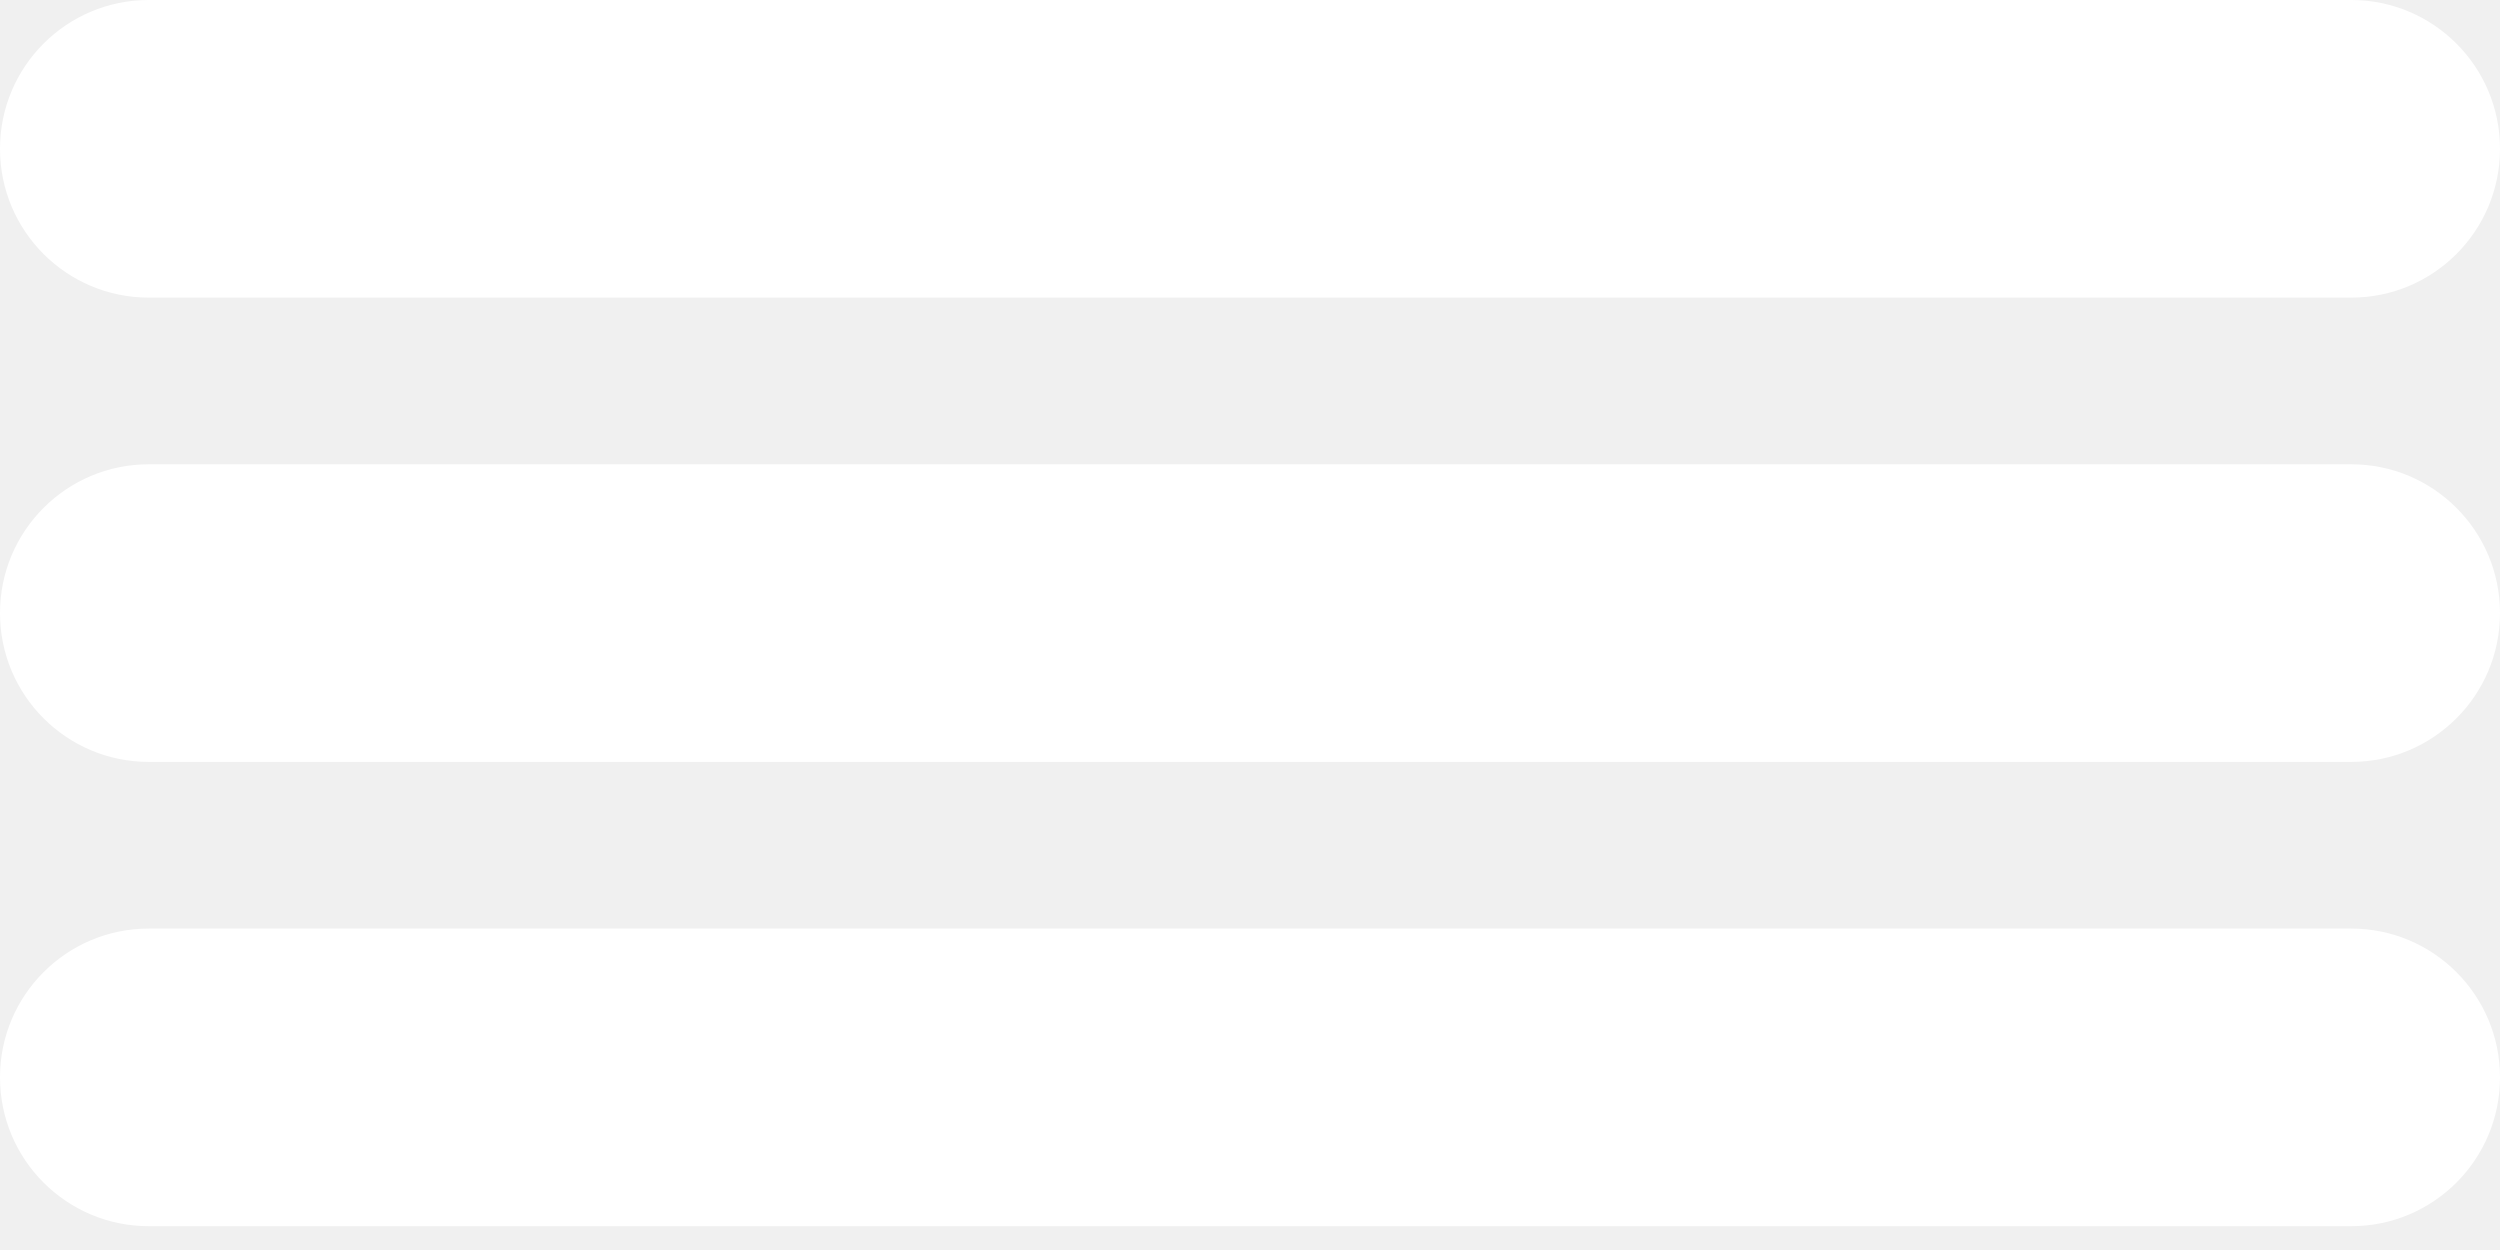
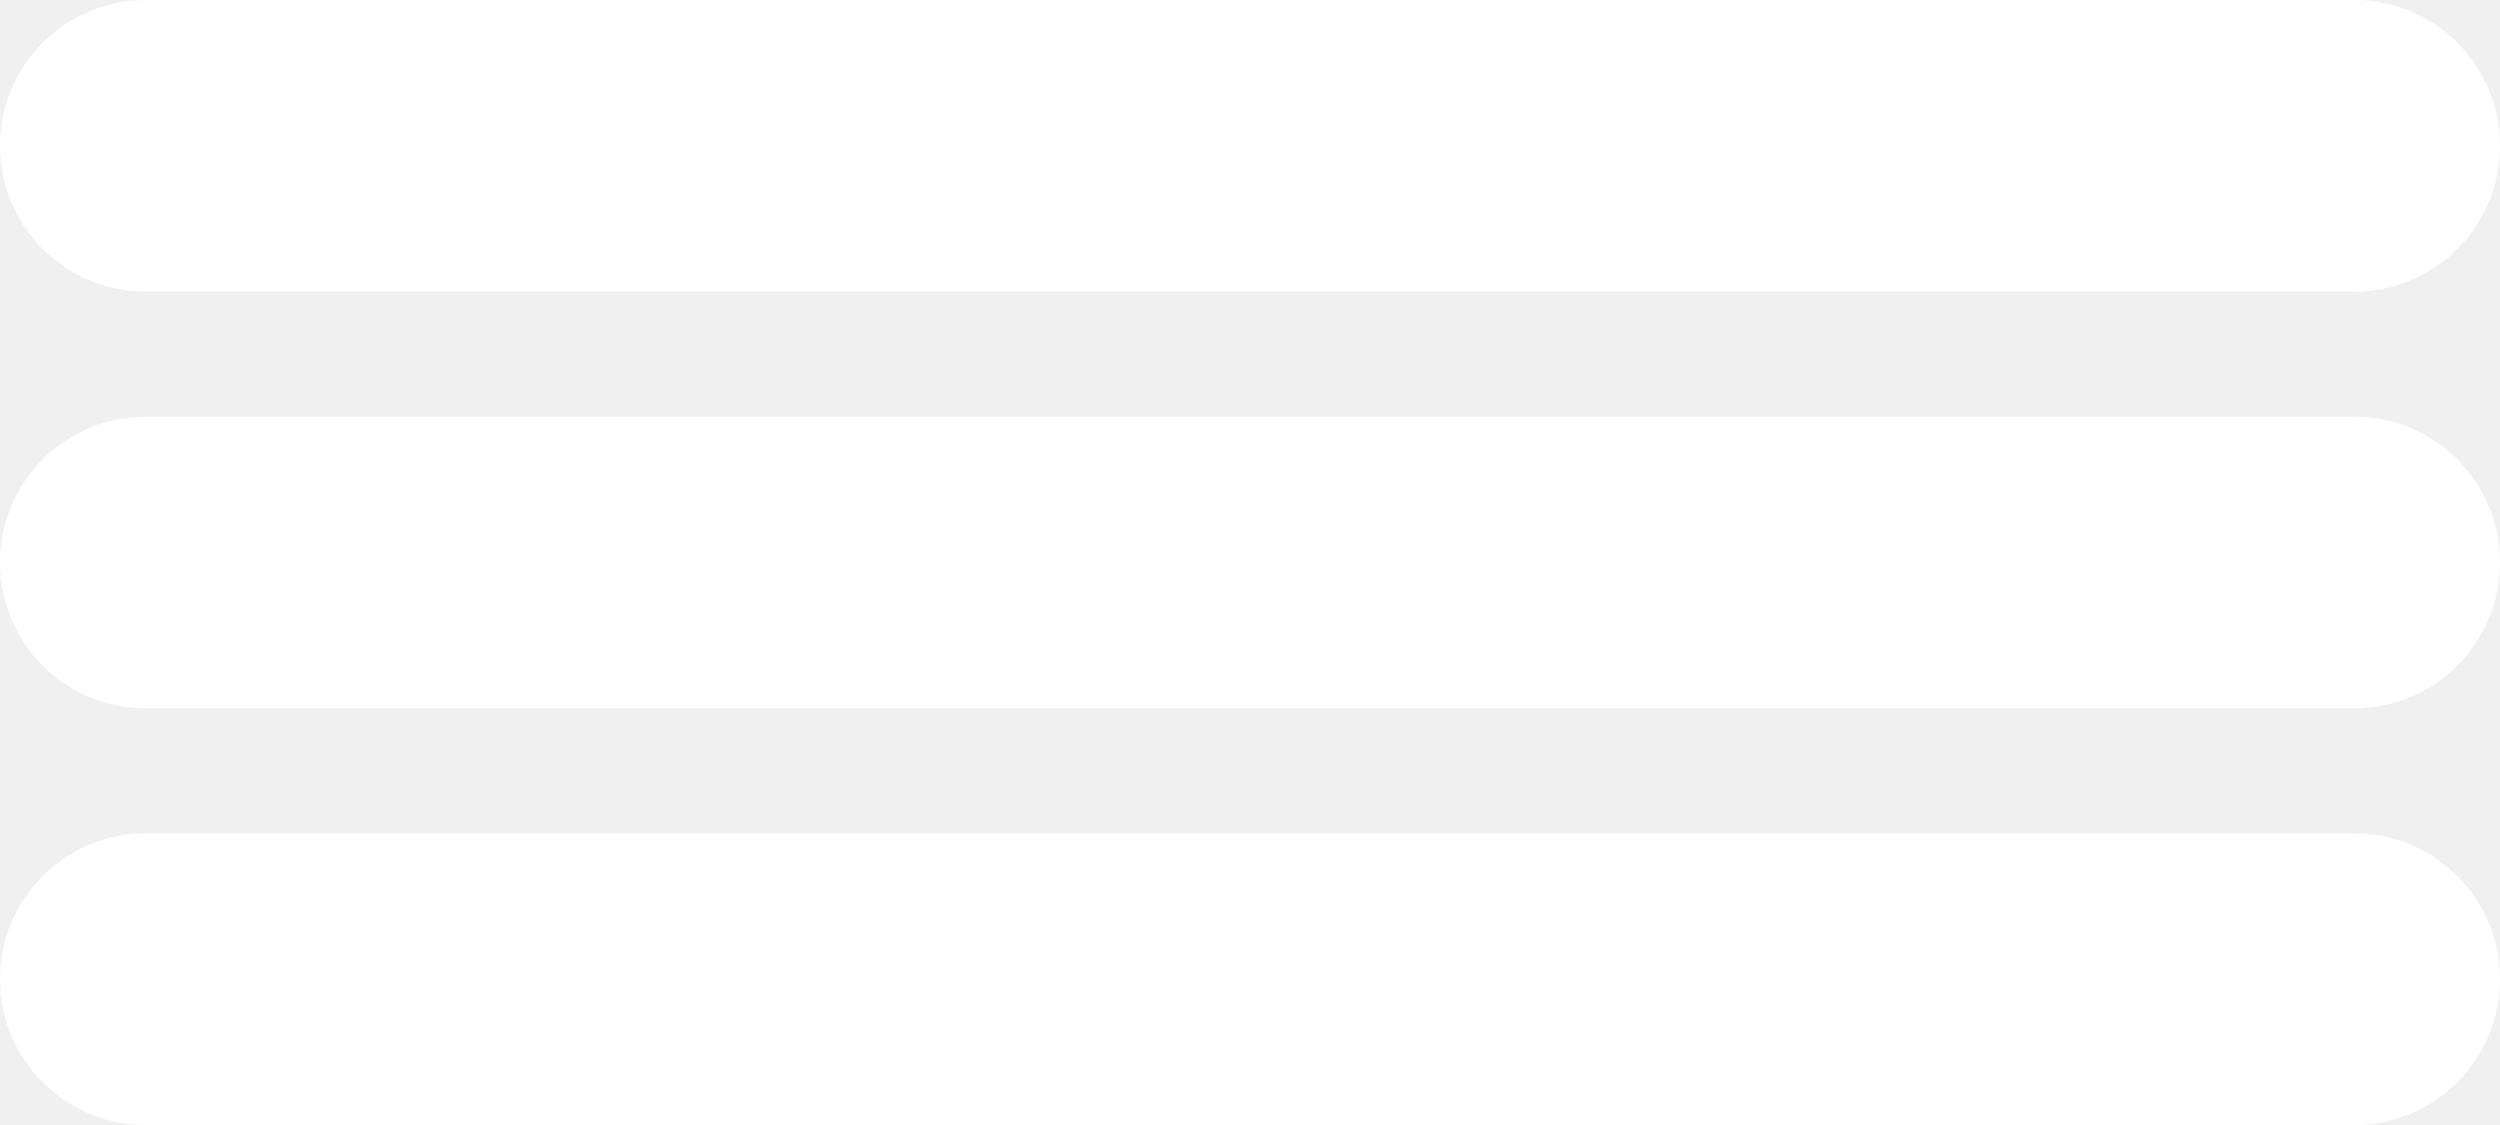
- <svg xmlns="http://www.w3.org/2000/svg" width="60" height="30" viewBox="0 0 60 30" fill="none">
-   <rect width="60" height="7.143" rx="3.571" transform="matrix(1 0 0 -1 0 29.4286)" fill="white" />
-   <rect width="60" height="7.143" rx="3.571" transform="matrix(1 0 0 -1 0 18.2858)" fill="white" />
-   <rect width="60" height="7.143" rx="3.571" transform="matrix(1 0 0 -1 0 7.14288)" fill="white" />
+ <svg xmlns="http://www.w3.org/2000/svg" width="60" height="27" viewBox="0 0 60 27" fill="none">
+   <rect width="60" height="7" rx="3.5" transform="matrix(1 0 0 -1 0 7)" fill="white" />
+   <rect width="60" height="7" rx="3.5" transform="matrix(1 0 0 -1 0 17)" fill="white" />
+   <rect width="60" height="7" rx="3.5" transform="matrix(1 0 0 -1 0 27)" fill="white" />
</svg>
